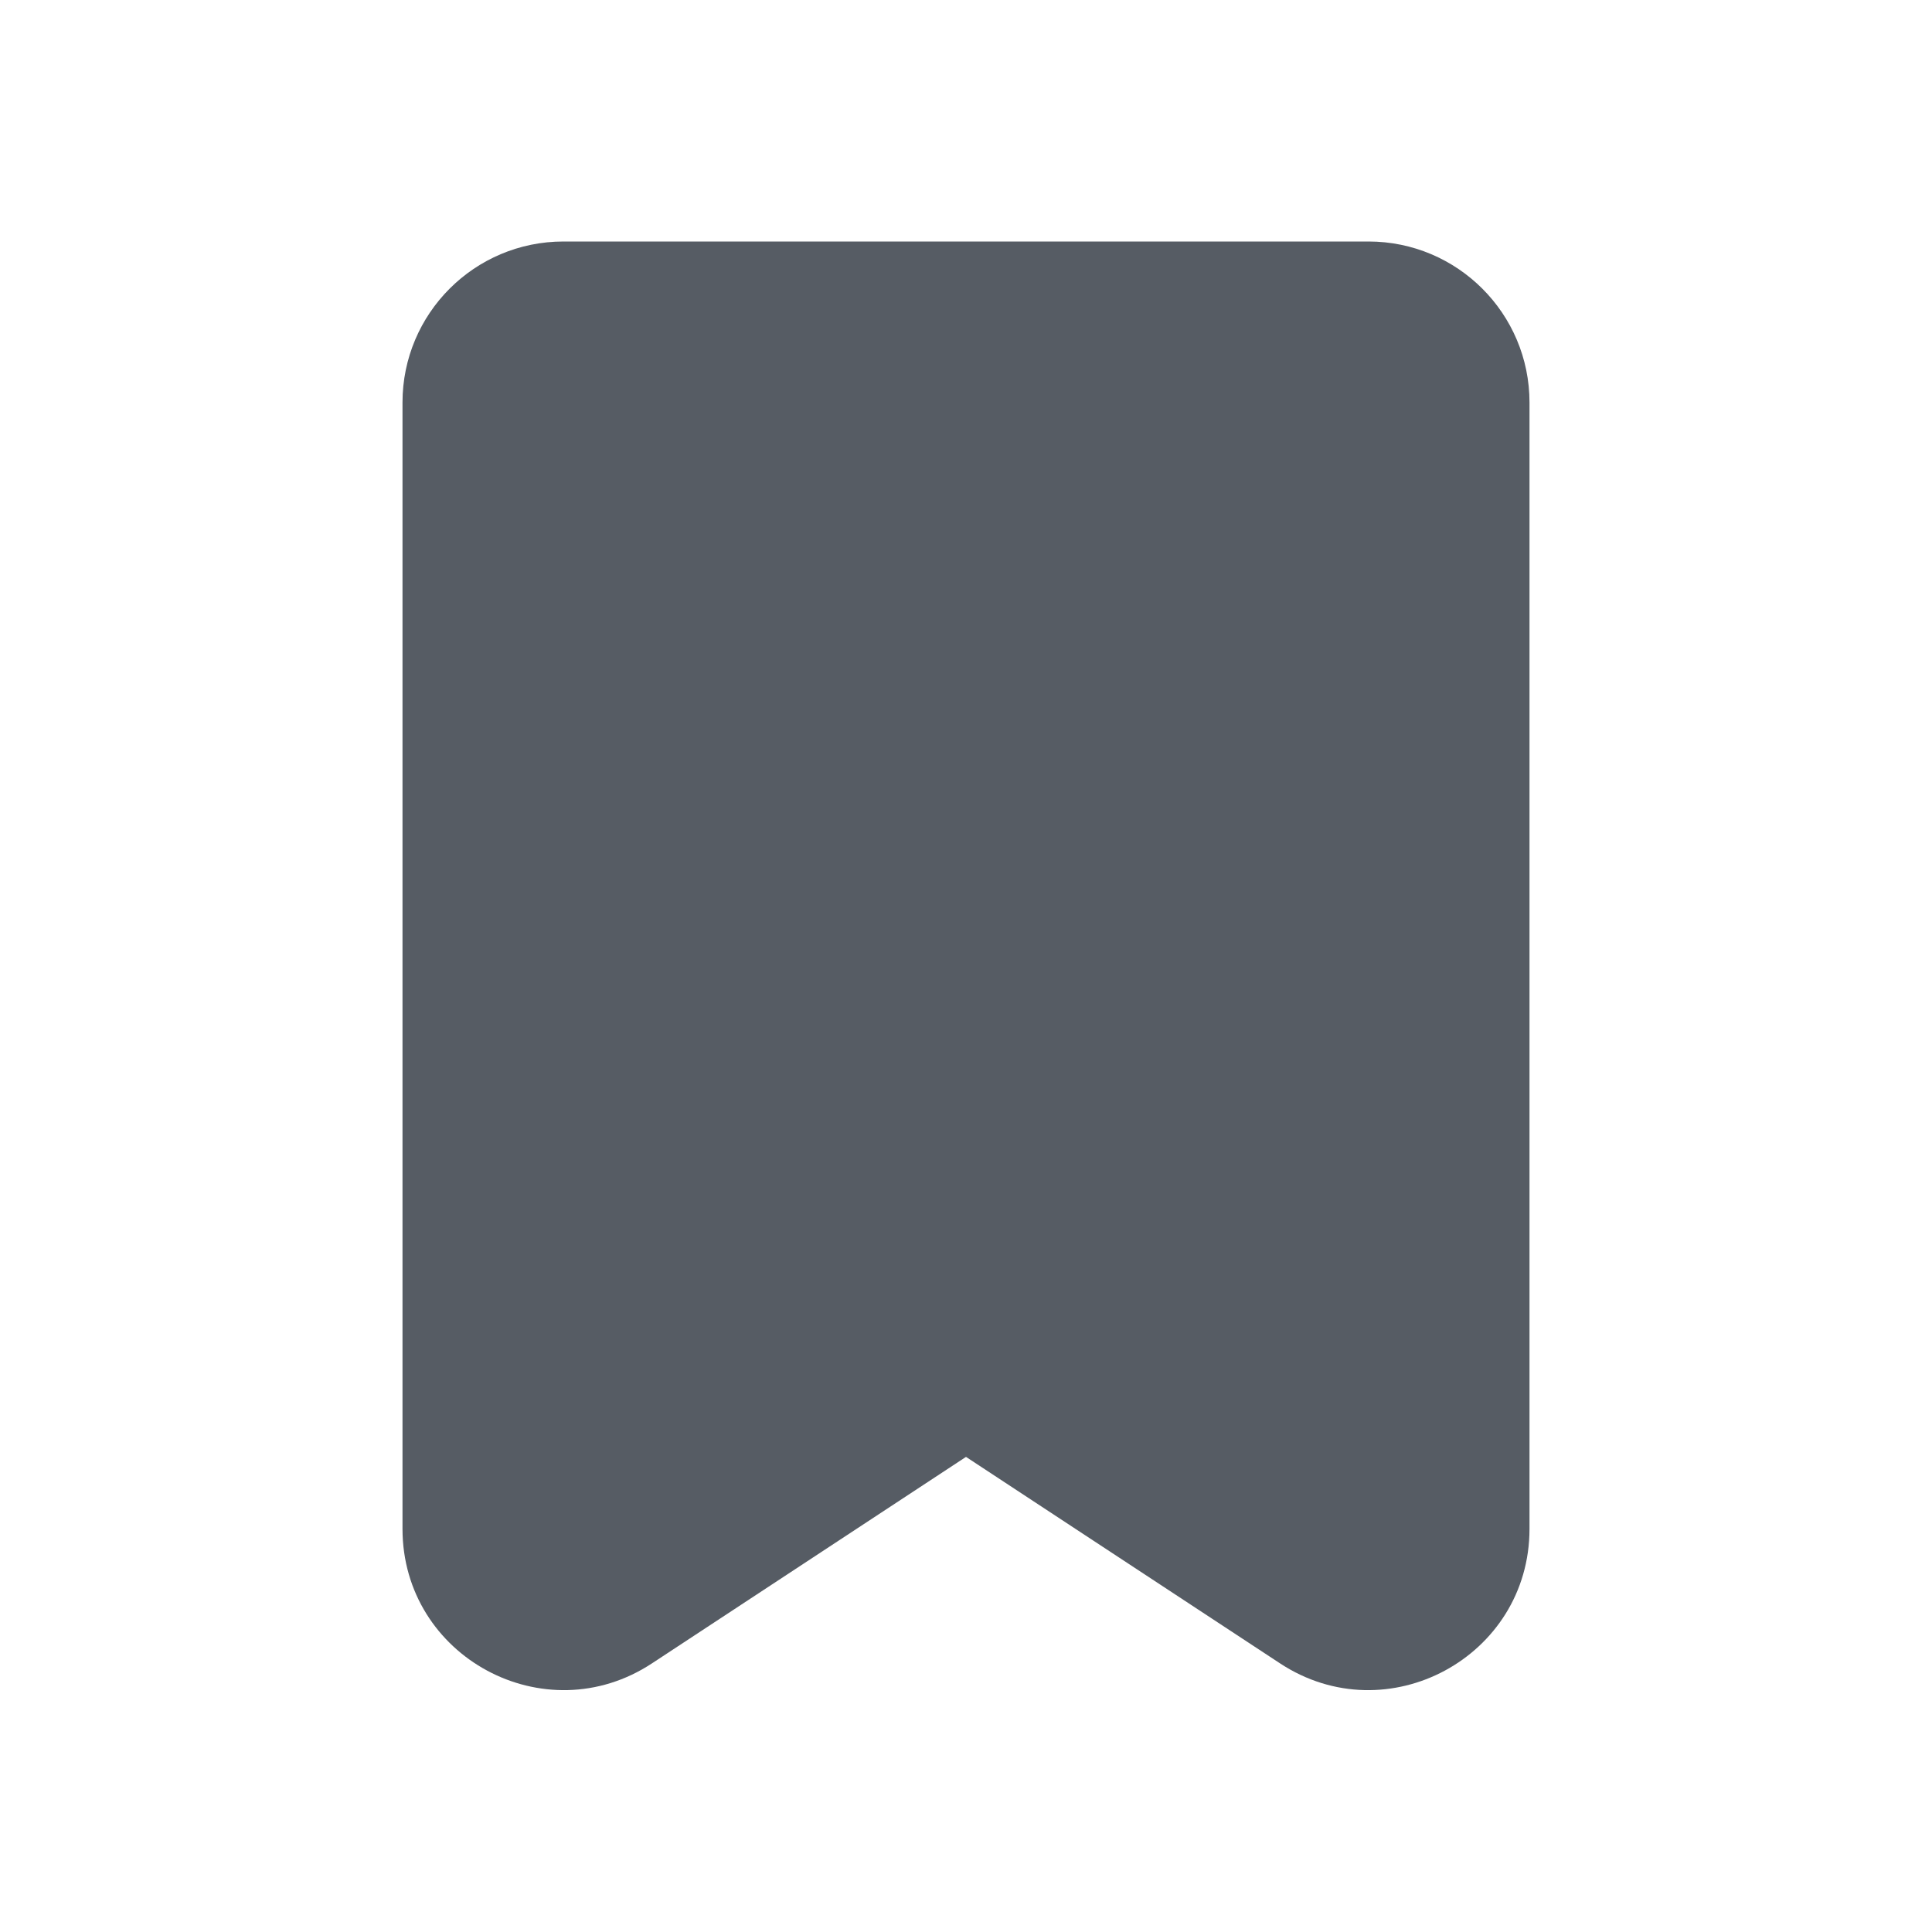
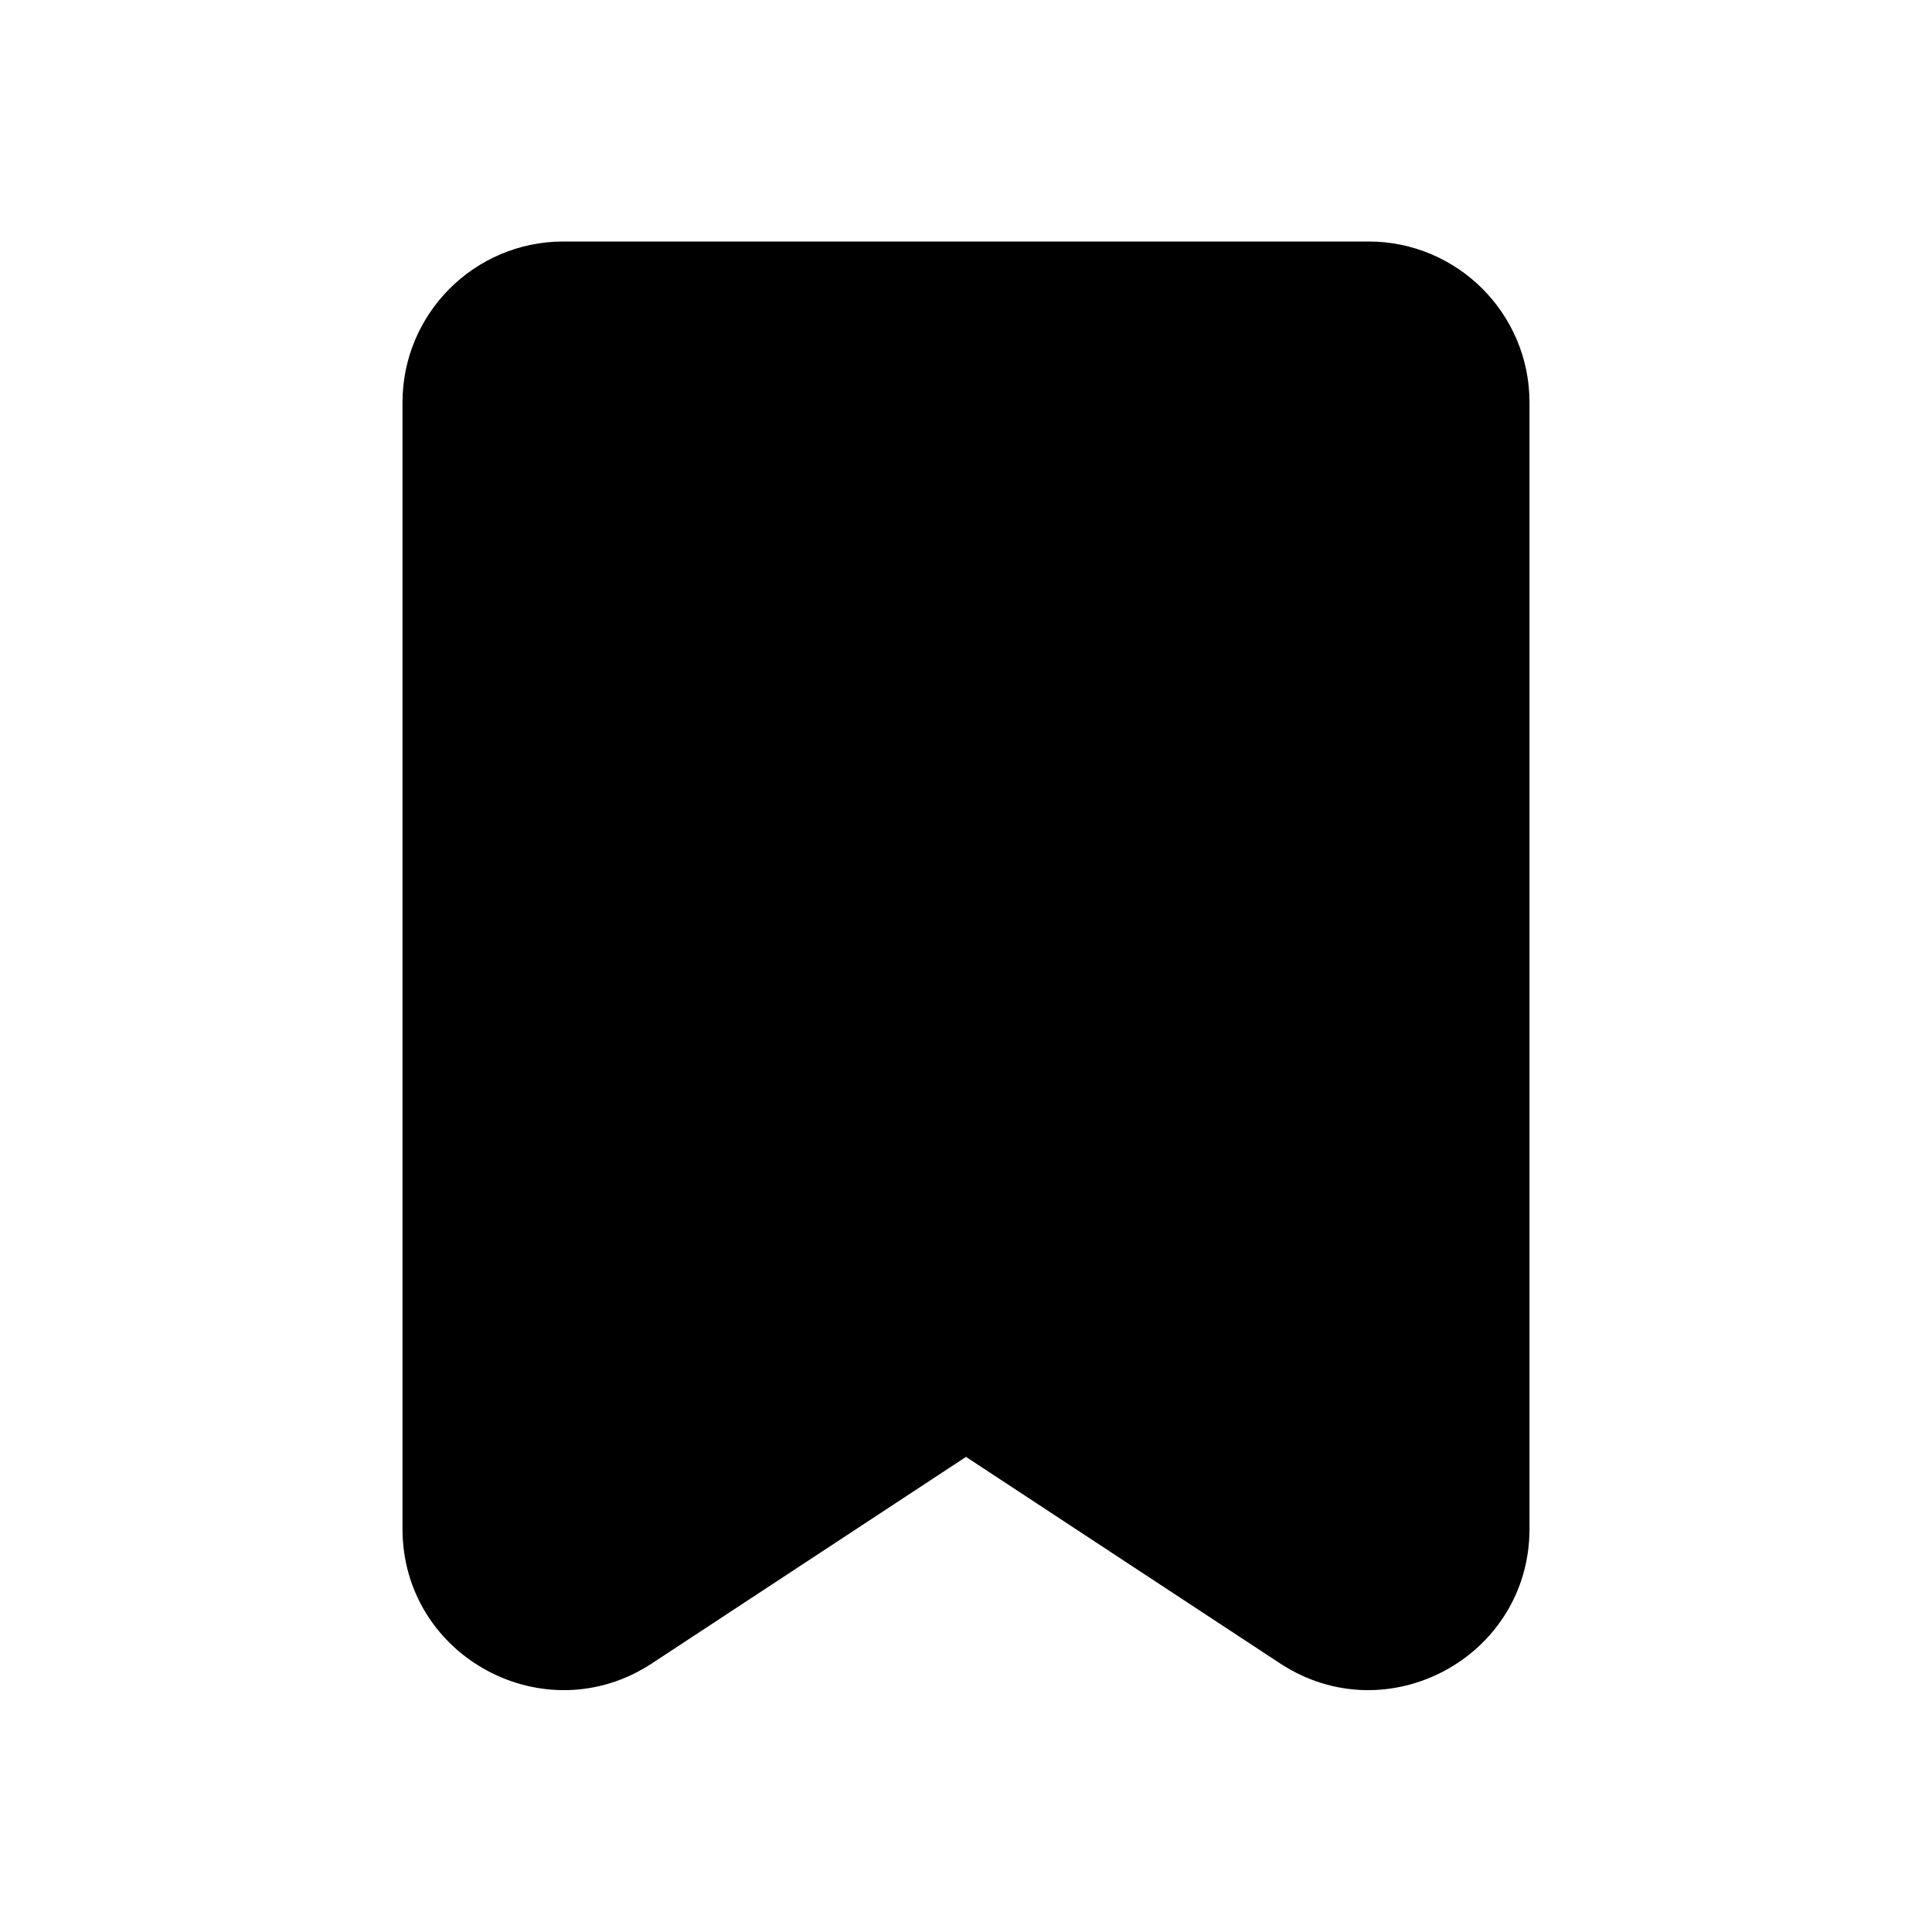
- <svg xmlns="http://www.w3.org/2000/svg" width="24" height="24" viewBox="0 0 24 24" fill="none">
-   <path fill-rule="evenodd" clip-rule="evenodd" d="M5 5C5 3.895 5.895 3 7 3H17C18.104 3 19 3.895 19 5V17.859H19V18.992C19 20.584 17.231 21.538 15.901 20.663L12 18.098L8.099 20.663C6.769 21.538 5 20.584 5 18.992V17.922V17.859V5Z" fill="#565C64" />
+ <svg xmlns="http://www.w3.org/2000/svg" width="24" height="24" viewBox="0 0 24 24" fill="currentColor">
+   <path fill-rule="evenodd" clip-rule="evenodd" d="M5 5C5 3.895 5.895 3 7 3H17C18.104 3 19 3.895 19 5V17.859H19V18.992C19 20.584 17.231 21.538 15.901 20.663L12 18.098L8.099 20.663C6.769 21.538 5 20.584 5 18.992V17.922V17.859V5Z" fill="currentColor" />
</svg>
